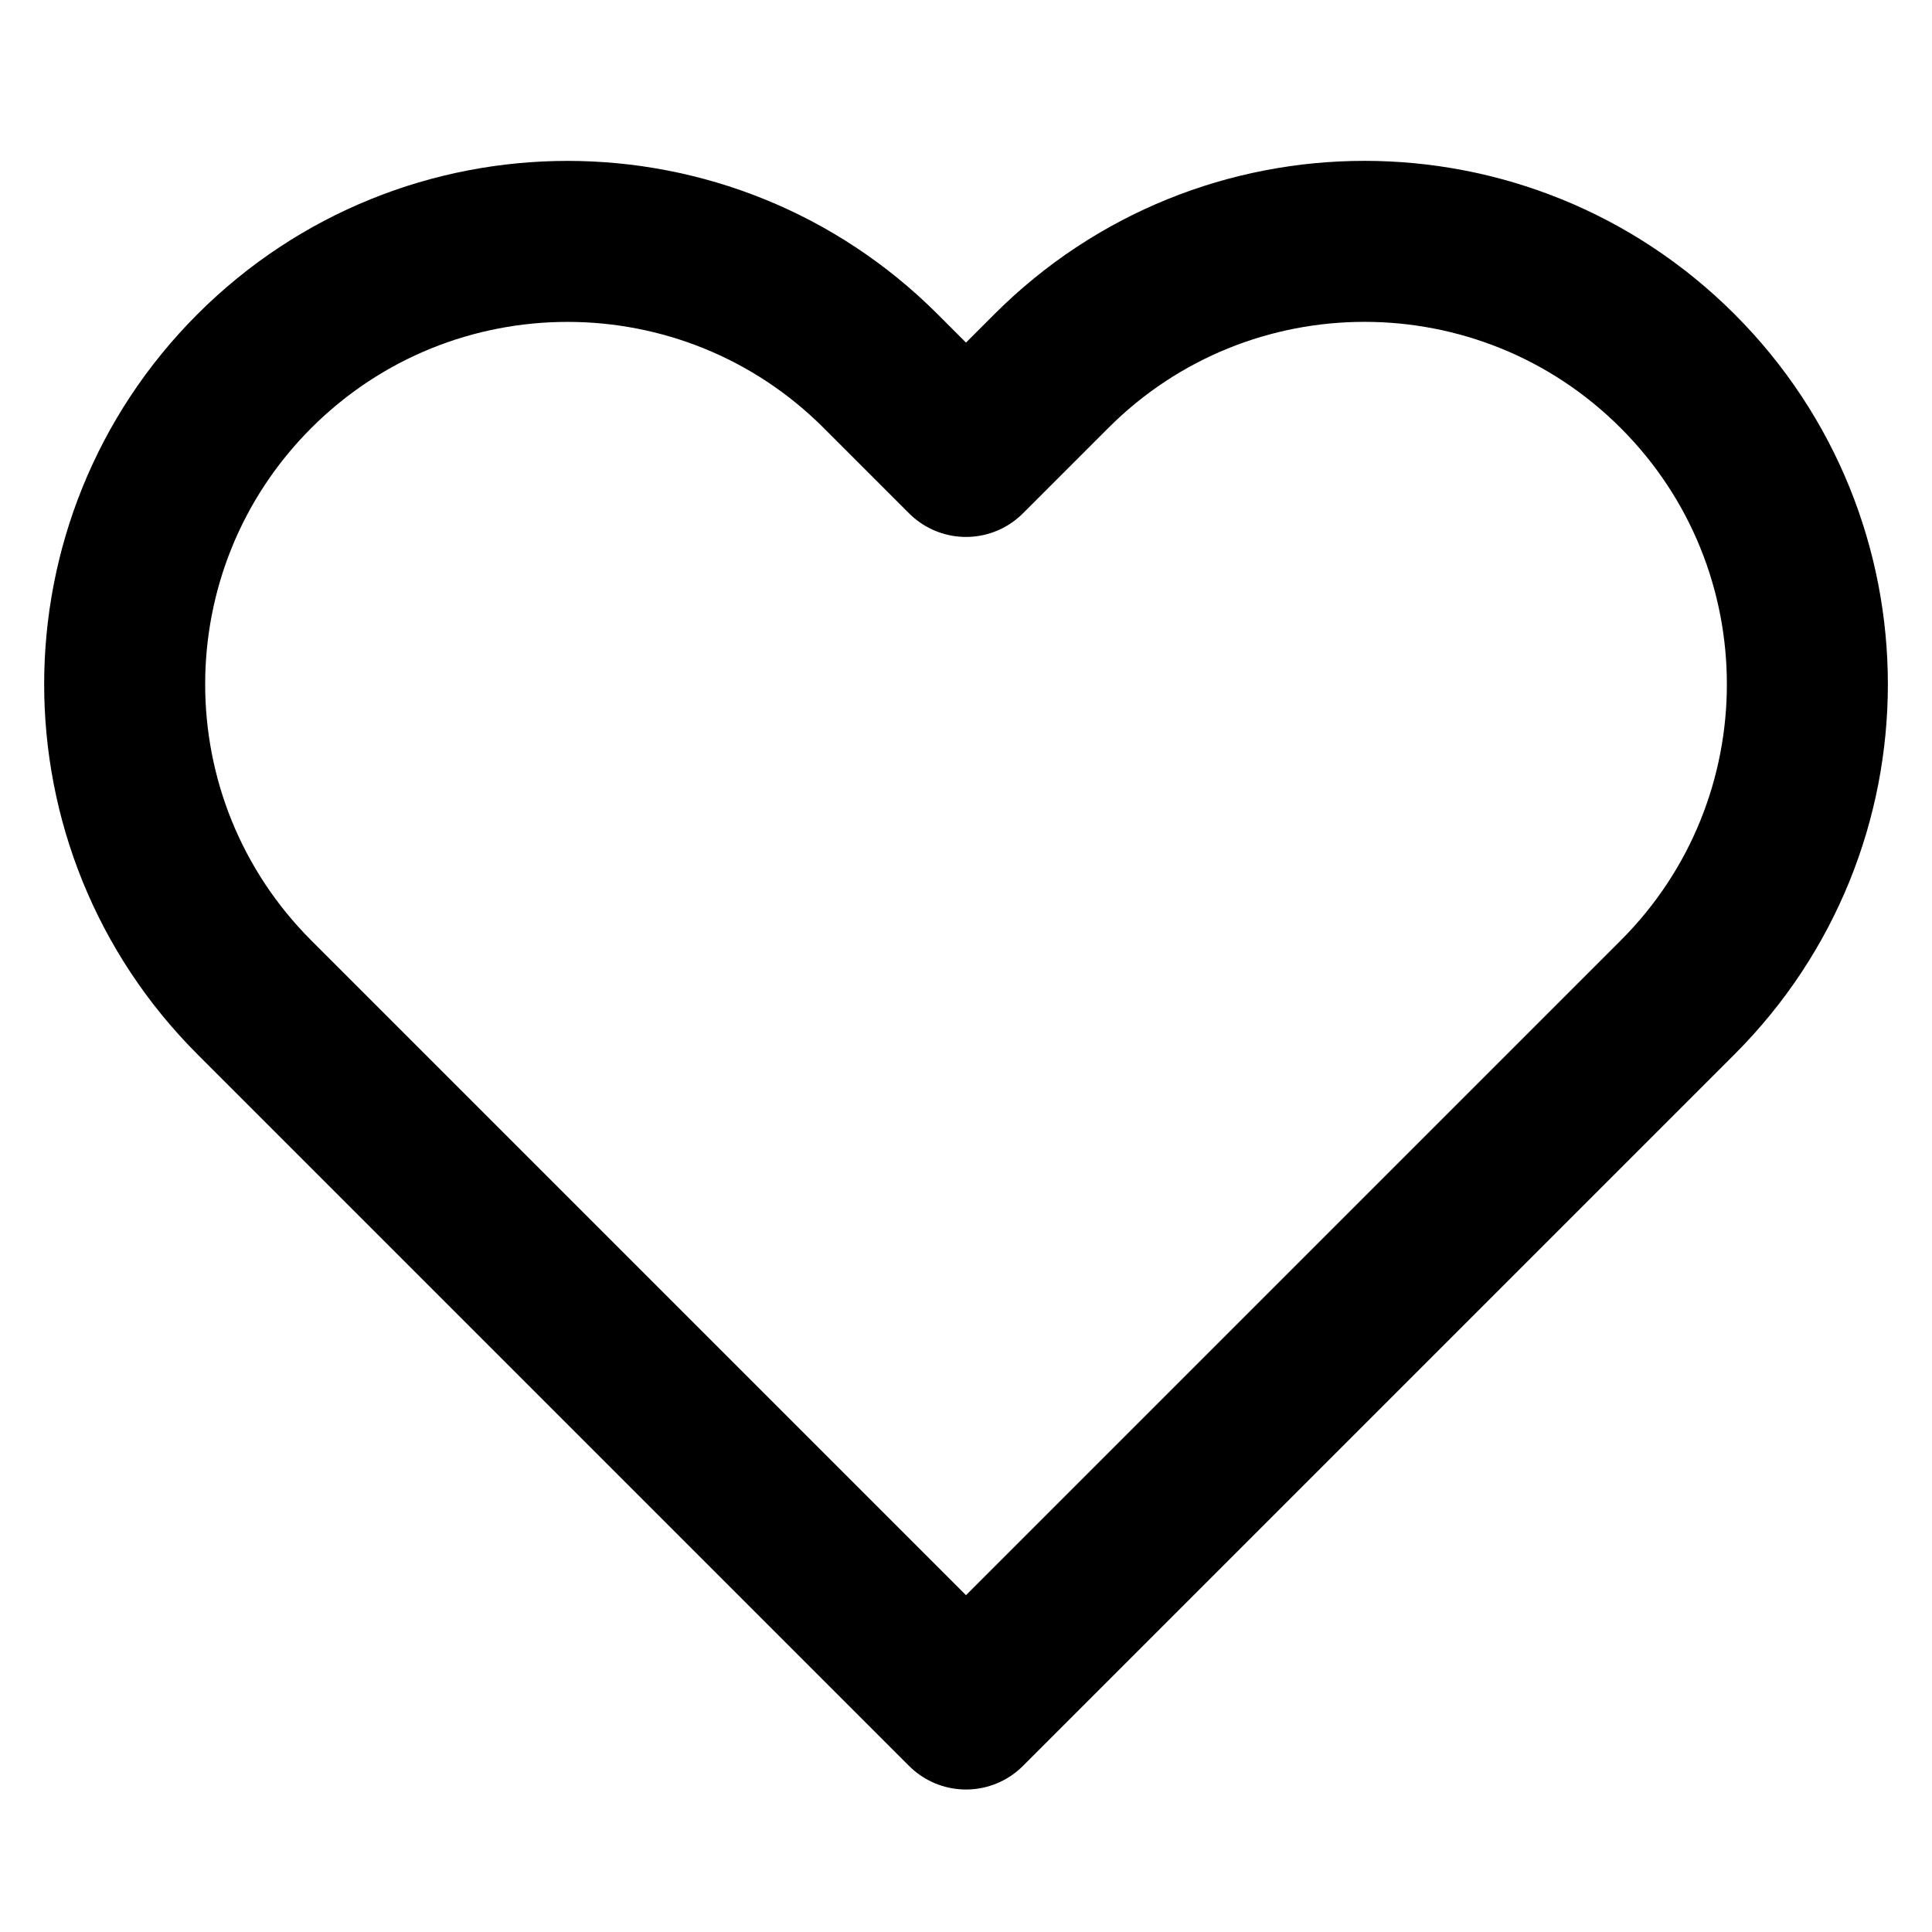
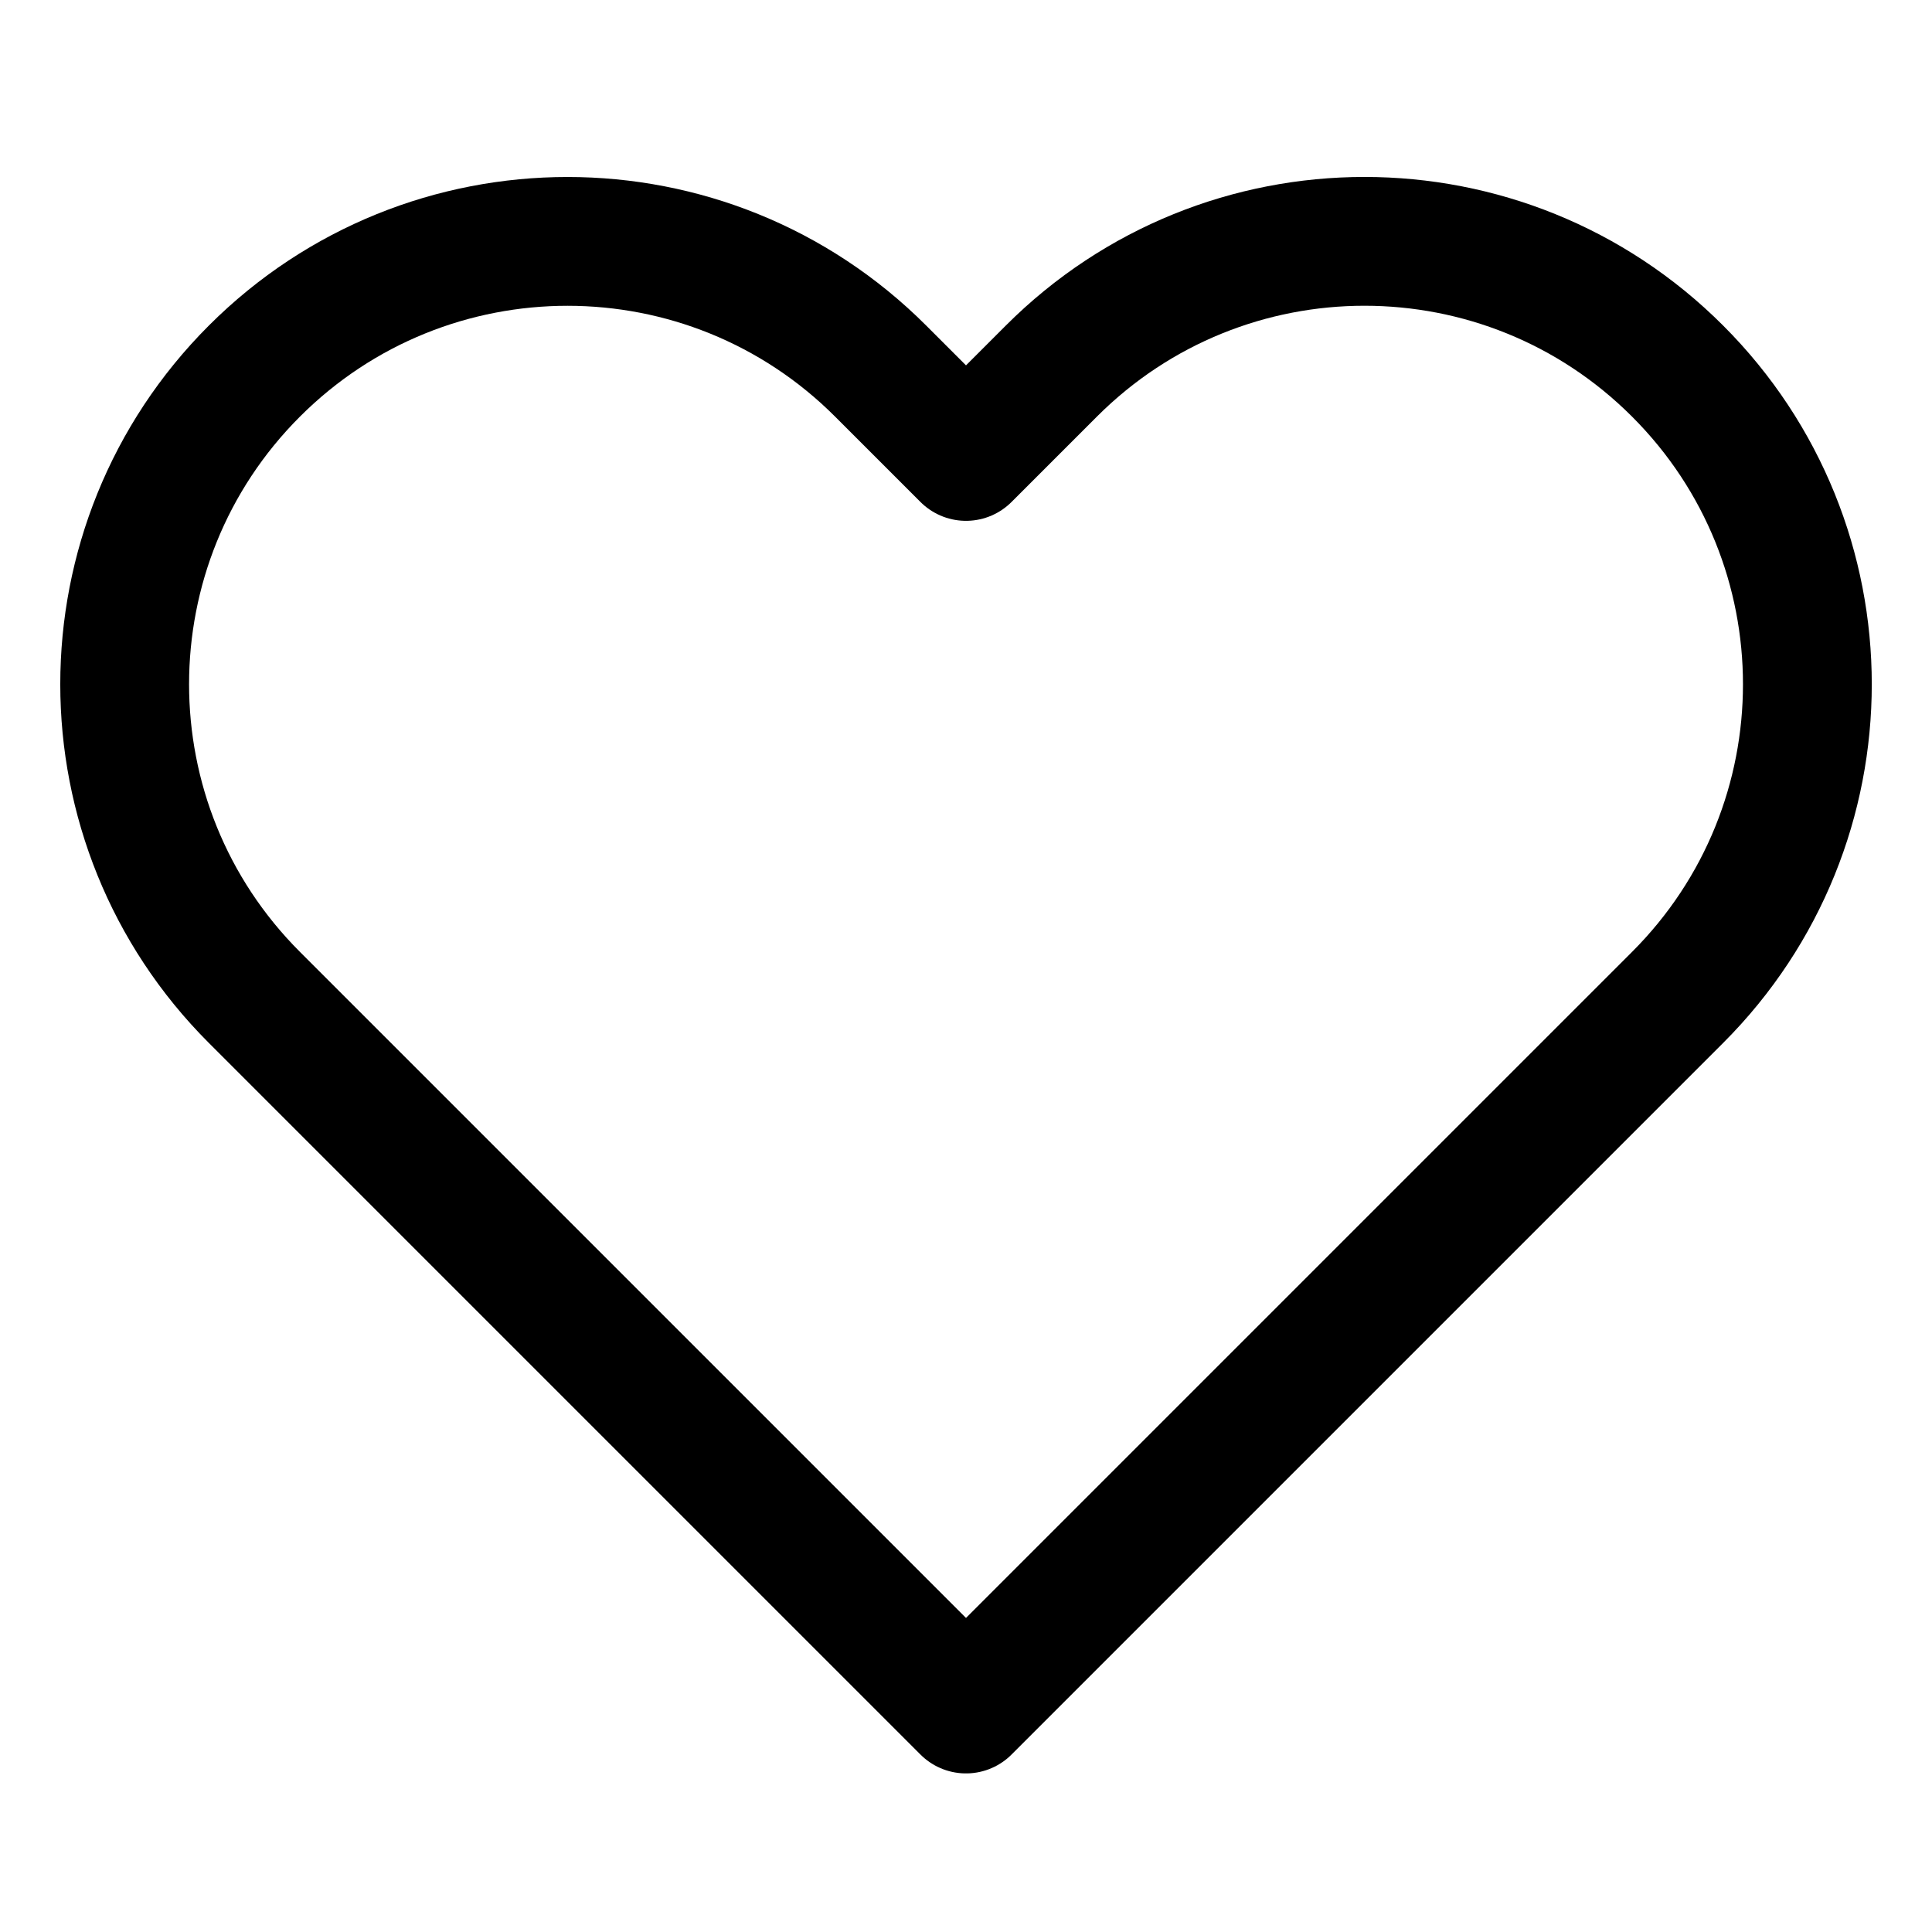
- <svg xmlns="http://www.w3.org/2000/svg" width="24" height="24" fill="none" stroke="currentColor" stroke-linecap="round" stroke-linejoin="round" stroke-width="2" class="feather feather-heart">
+ <svg xmlns="http://www.w3.org/2000/svg" width="24" height="24" fill="none" stroke="currentColor" stroke-linecap="round" stroke-linejoin="round" stroke-width="1.6" class="feather feather-heart">
  <path d="M20.84 4.61a5.5 5.5 0 0 0-7.78 0L12 5.67l-1.06-1.06a5.5 5.5 0 0 0-7.78 7.78l1.06 1.06L12 21.23l7.78-7.78 1.06-1.06a5.5 5.5 0 0 0 0-7.78z" />
</svg>
